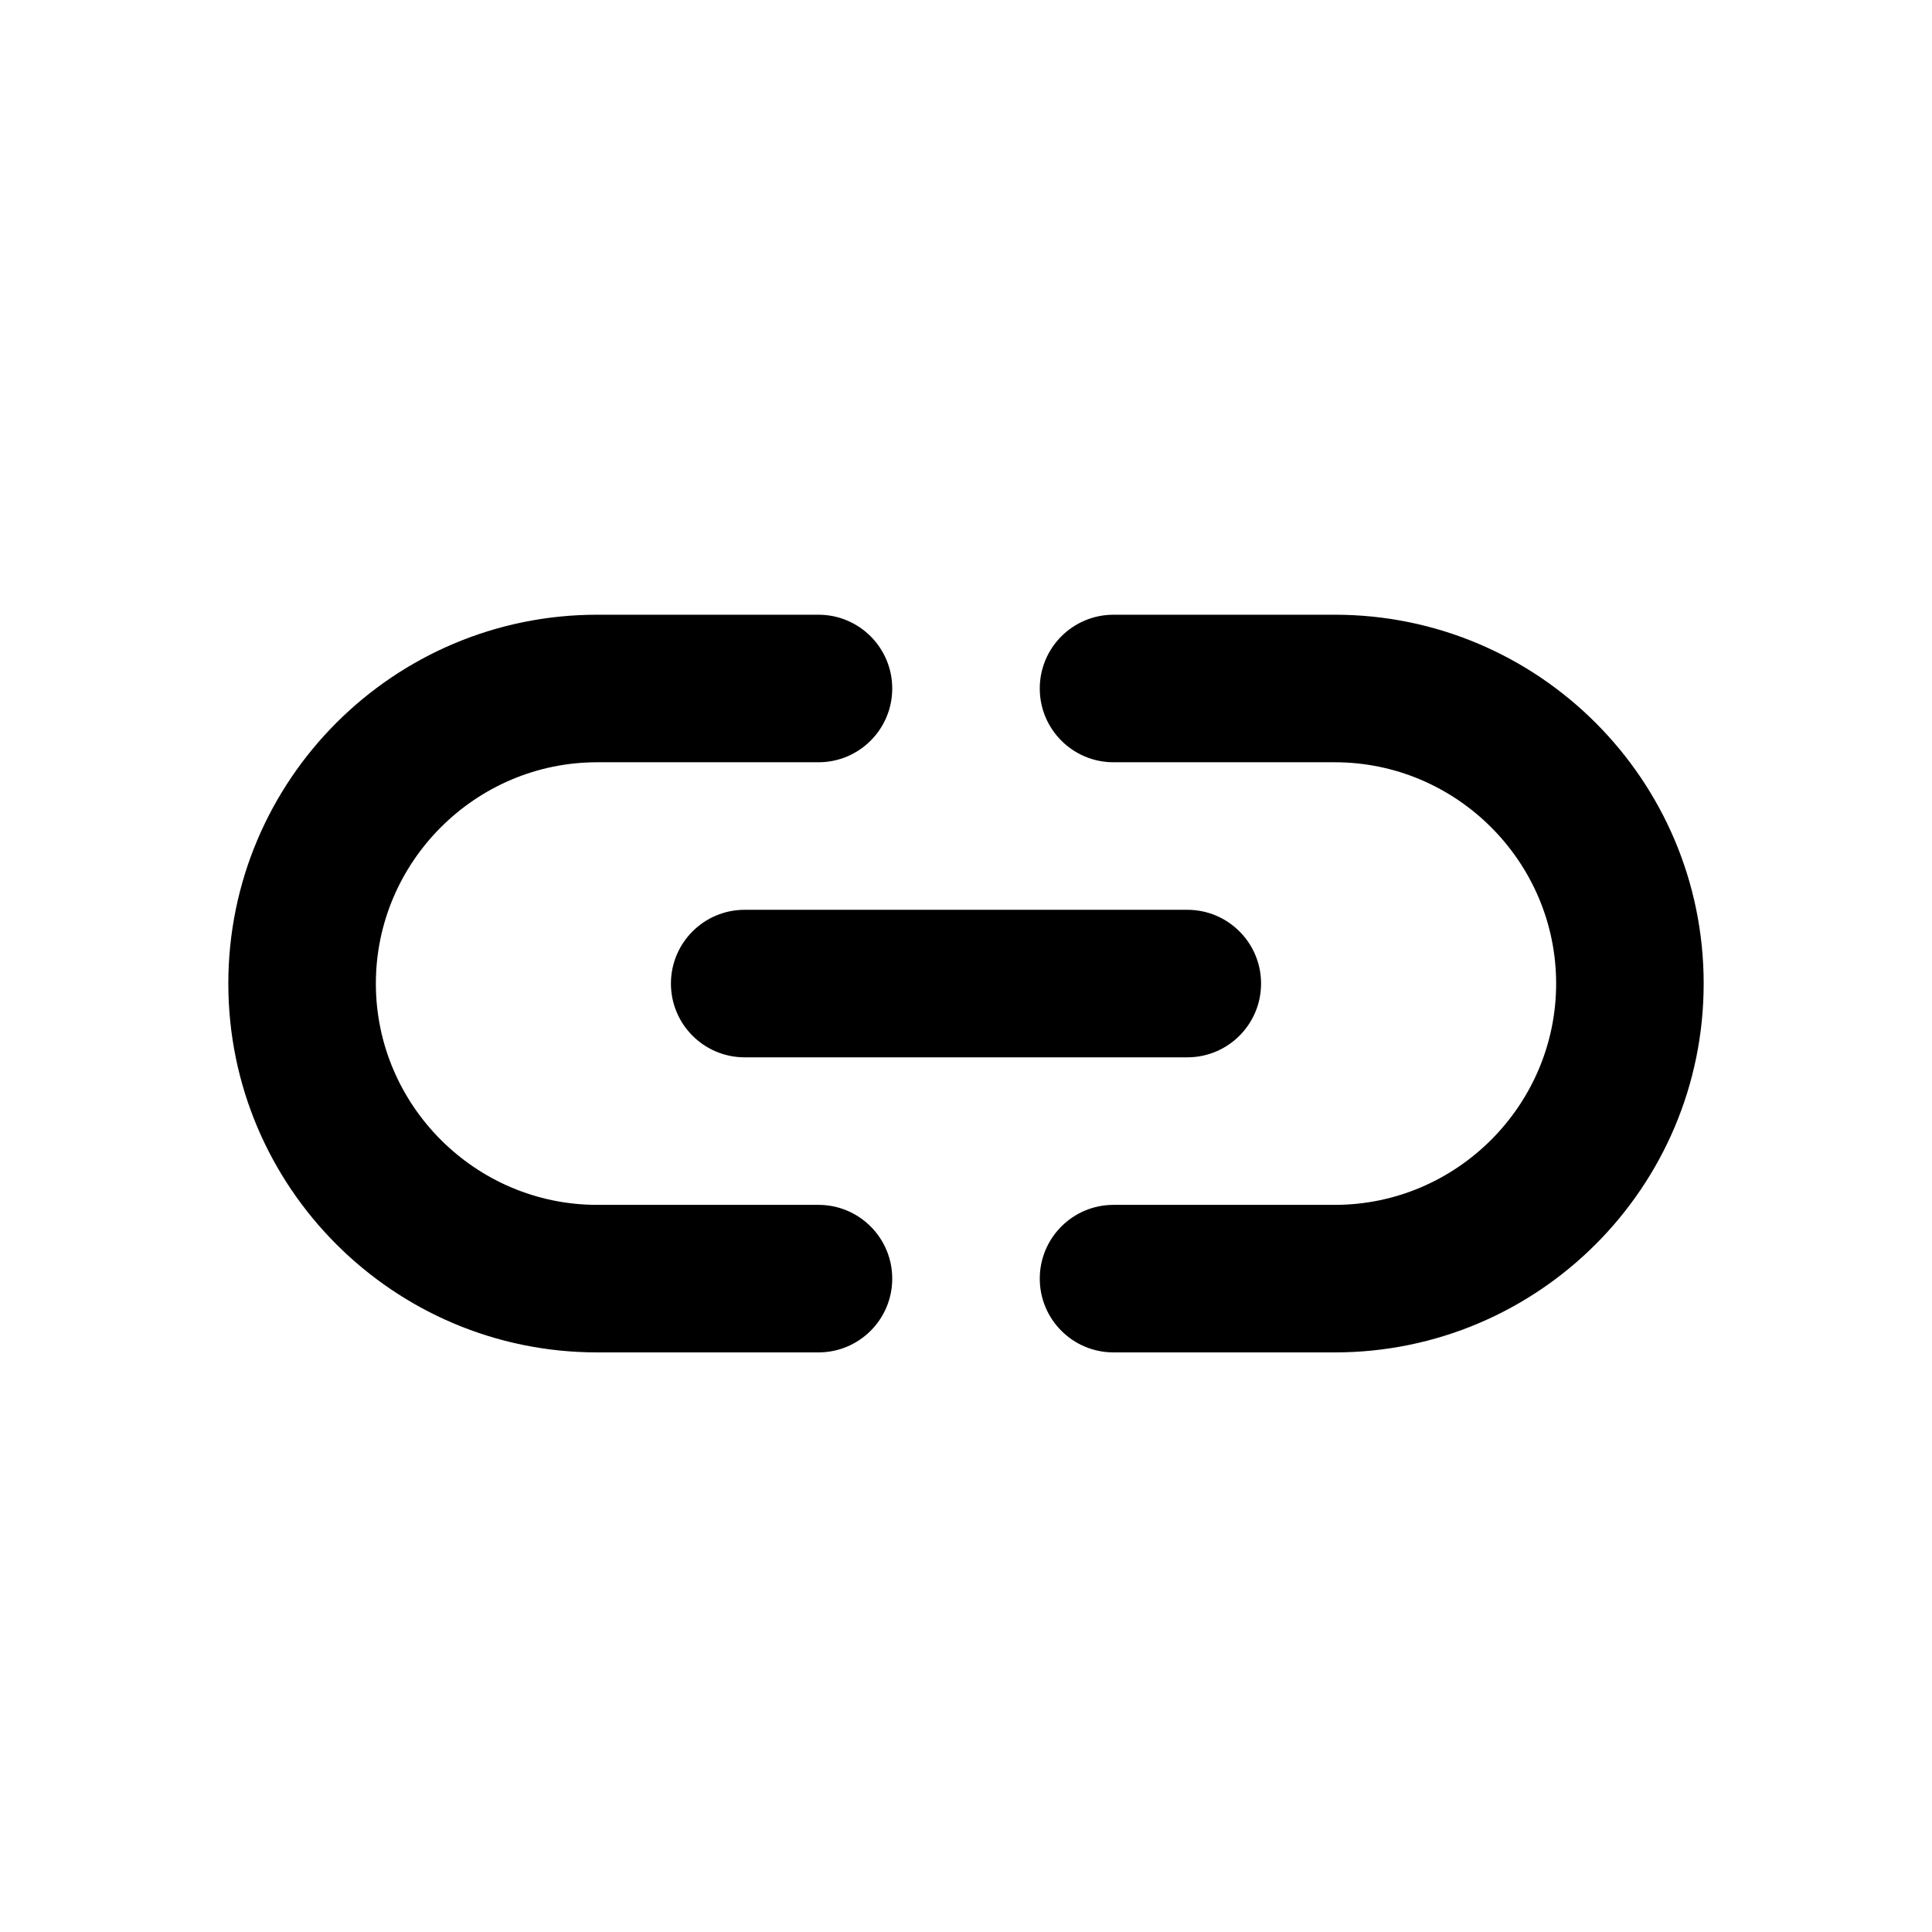
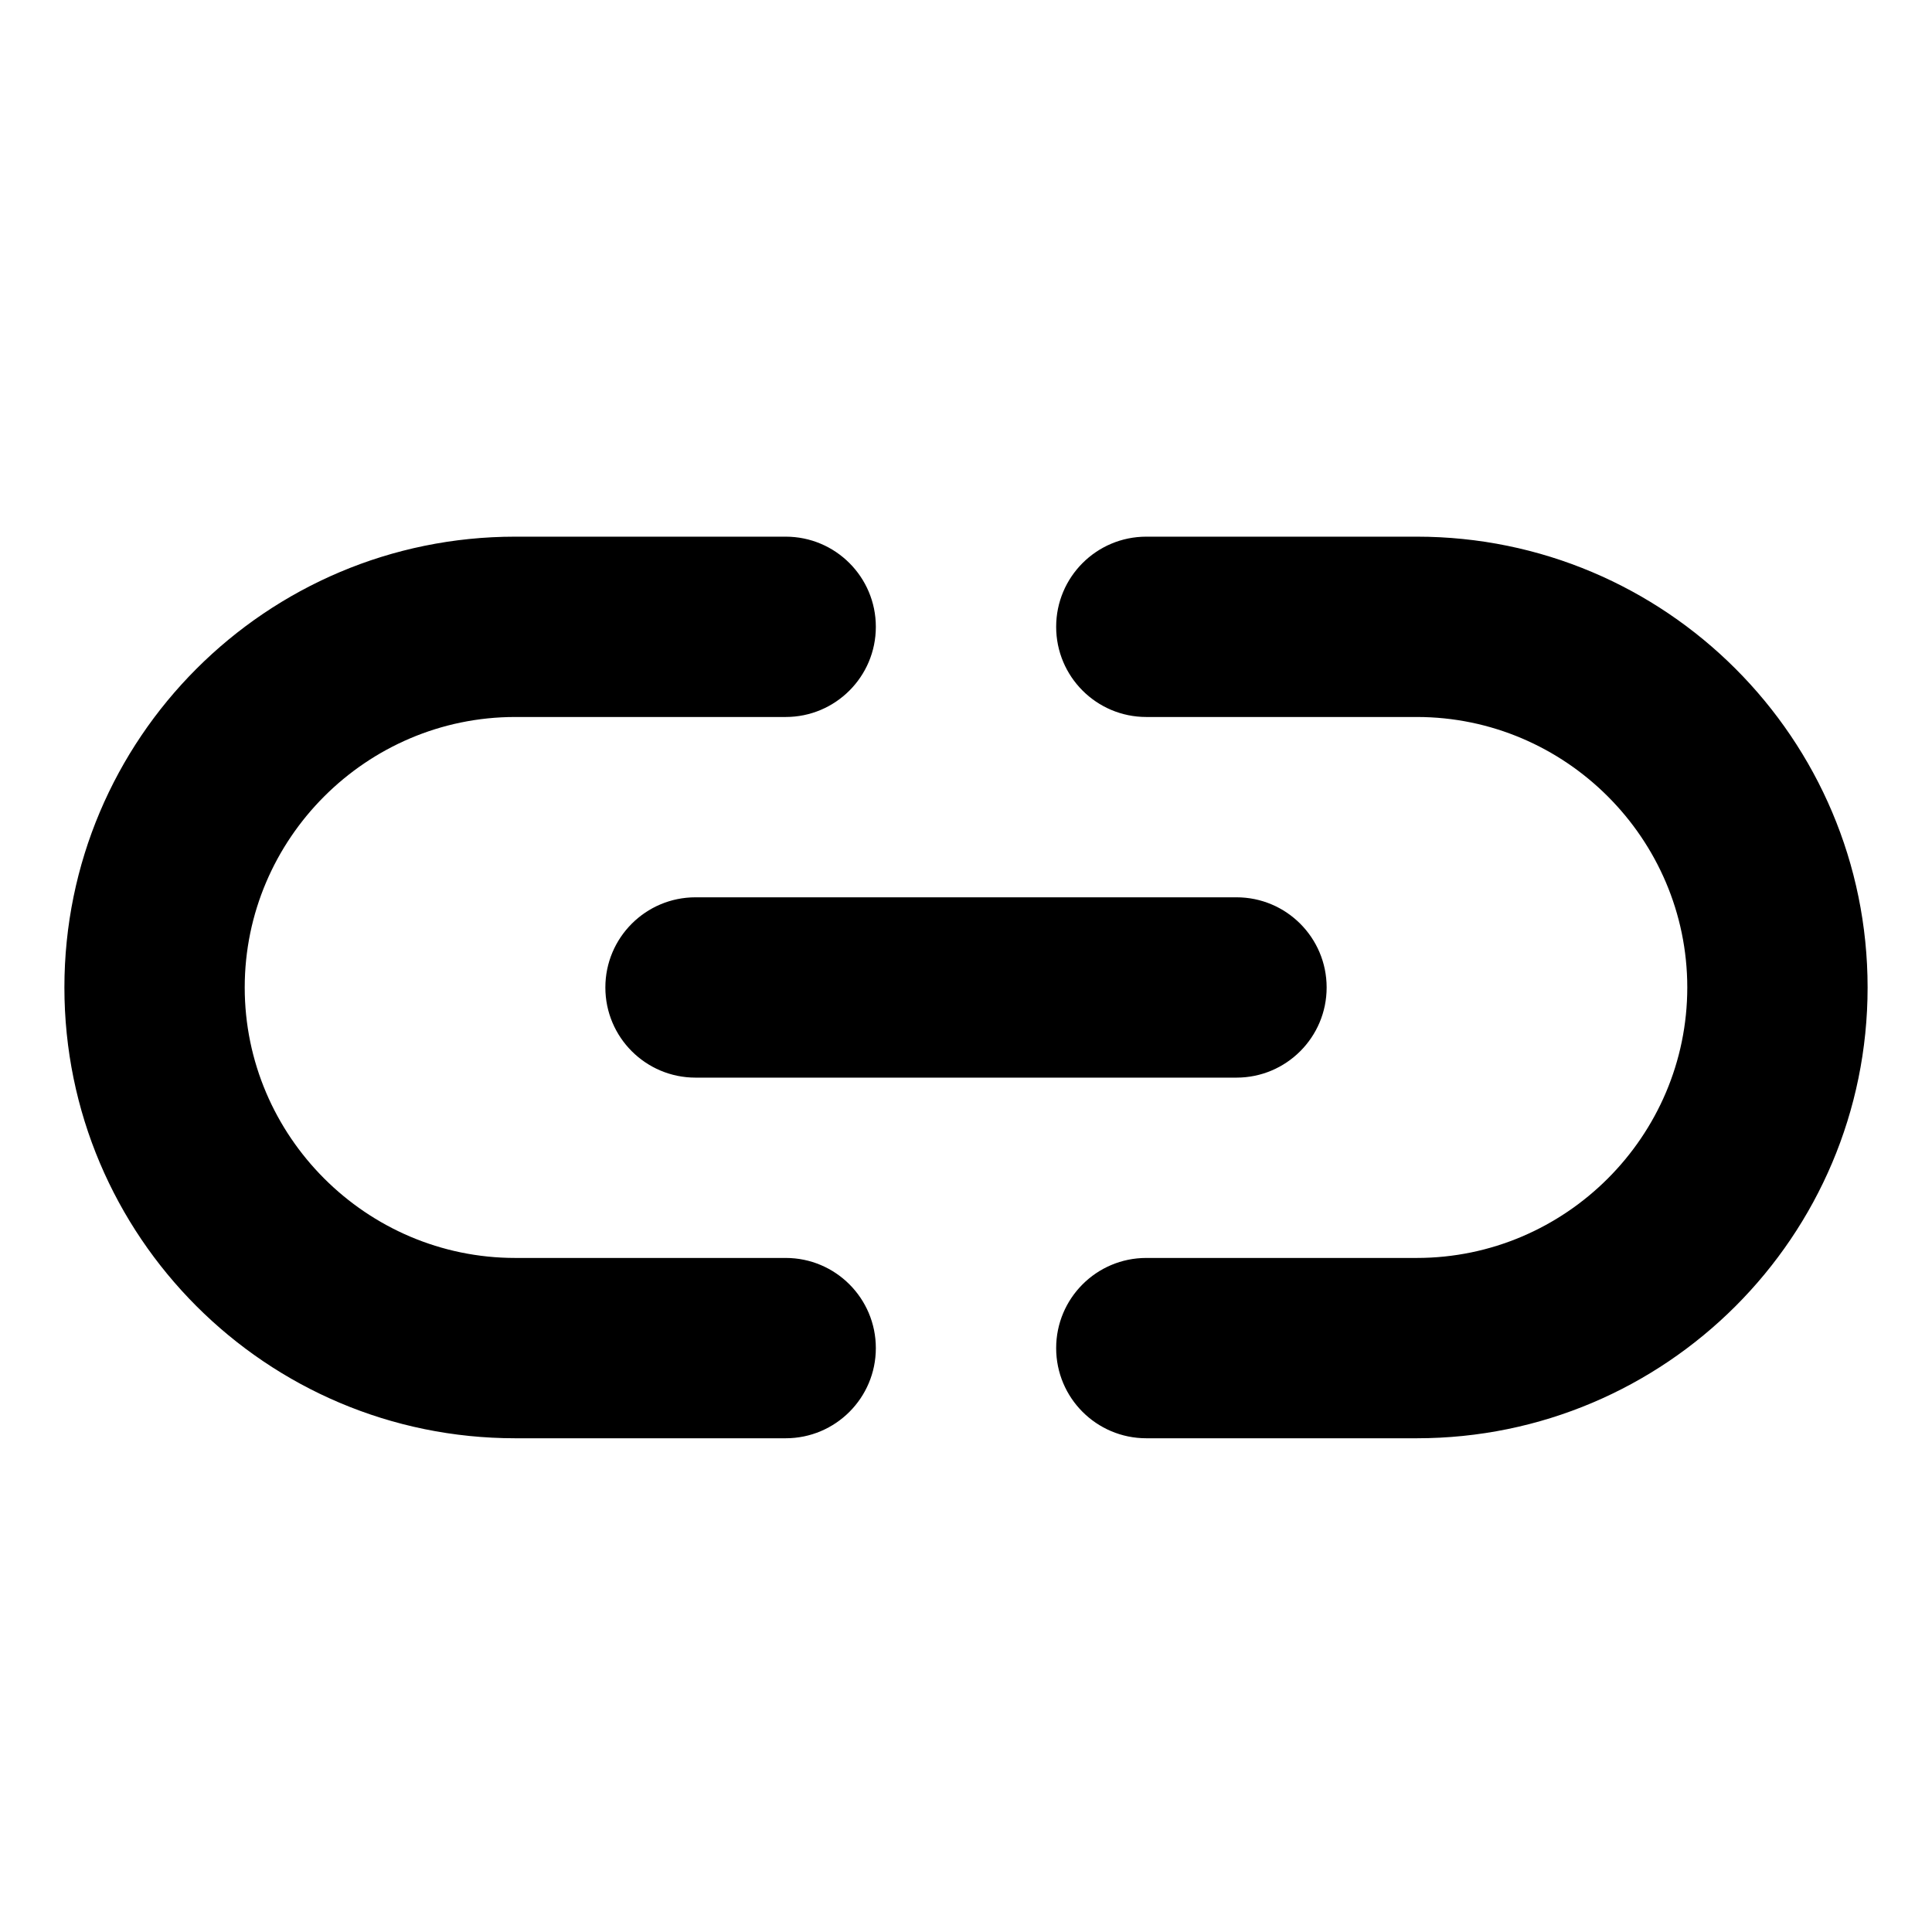
- <svg xmlns="http://www.w3.org/2000/svg" width="110px" height="110px" viewBox="0 0 110 110" version="1.1">
+ <svg xmlns="http://www.w3.org/2000/svg" width="110px" height="110px" viewBox="10 10 90 90" version="1.1">
  <g id="viz_link" stroke="none" stroke-width="1" fill="none" fill-rule="evenodd">
    <g id="link_black_24dp" transform="translate(5, 5)">
      <path d="M5,0 L96,0 C98.761,-5.07265313e-16 101,2.239 101,5 L101,96 C101,98.761 98.761,101 96,101 L5,101 C2.239,101 3.38176876e-16,98.761 0,96 L0,5 C-3.38176876e-16,2.239 2.239,5.07265313e-16 5,0 Z" id="Path" />
      <path d="M71,30 L58.4,30 C56.08,30 54.2,31.88 54.2,34.2 C54.2,36.52 56.08,38.4 58.4,38.4 L71,38.4 L71,38.4 C77.93,38.4 83.6,44.07 83.6,51 C83.6,57.93 77.93,63.6 71,63.6 L58.4,63.6 C56.08,63.6 54.2,65.48 54.2,67.8 C54.2,70.12 56.08,72 58.4,72 L71,72 L71,72 C82.592,72 92,62.592 92,51 C92,39.408 82.592,30 71,30 Z M41.6,63.6 L29,63.6 L29,63.6 C22.07,63.6 16.4,57.93 16.4,51 C16.4,44.07 22.07,38.4 29,38.4 L41.6,38.4 C43.92,38.4 45.8,36.52 45.8,34.2 C45.8,31.88 43.92,30 41.6,30 L29,30 L29,30 C17.408,30 8,39.408 8,51 C8,62.592 17.408,72 29,72 L41.6,72 C43.92,72 45.8,70.12 45.8,67.8 C45.8,65.48 43.92,63.6 41.6,63.6 Z M37.4,46.8 L62.6,46.8 C64.92,46.8 66.8,48.68 66.8,51 C66.8,53.32 64.92,55.2 62.6,55.2 L37.4,55.2 C35.08,55.2 33.2,53.32 33.2,51 C33.2,48.68 35.08,46.8 37.4,46.8 Z" id="Shape" fill="currentColor" fill-rule="nonzero" />
    </g>
  </g>
</svg>
